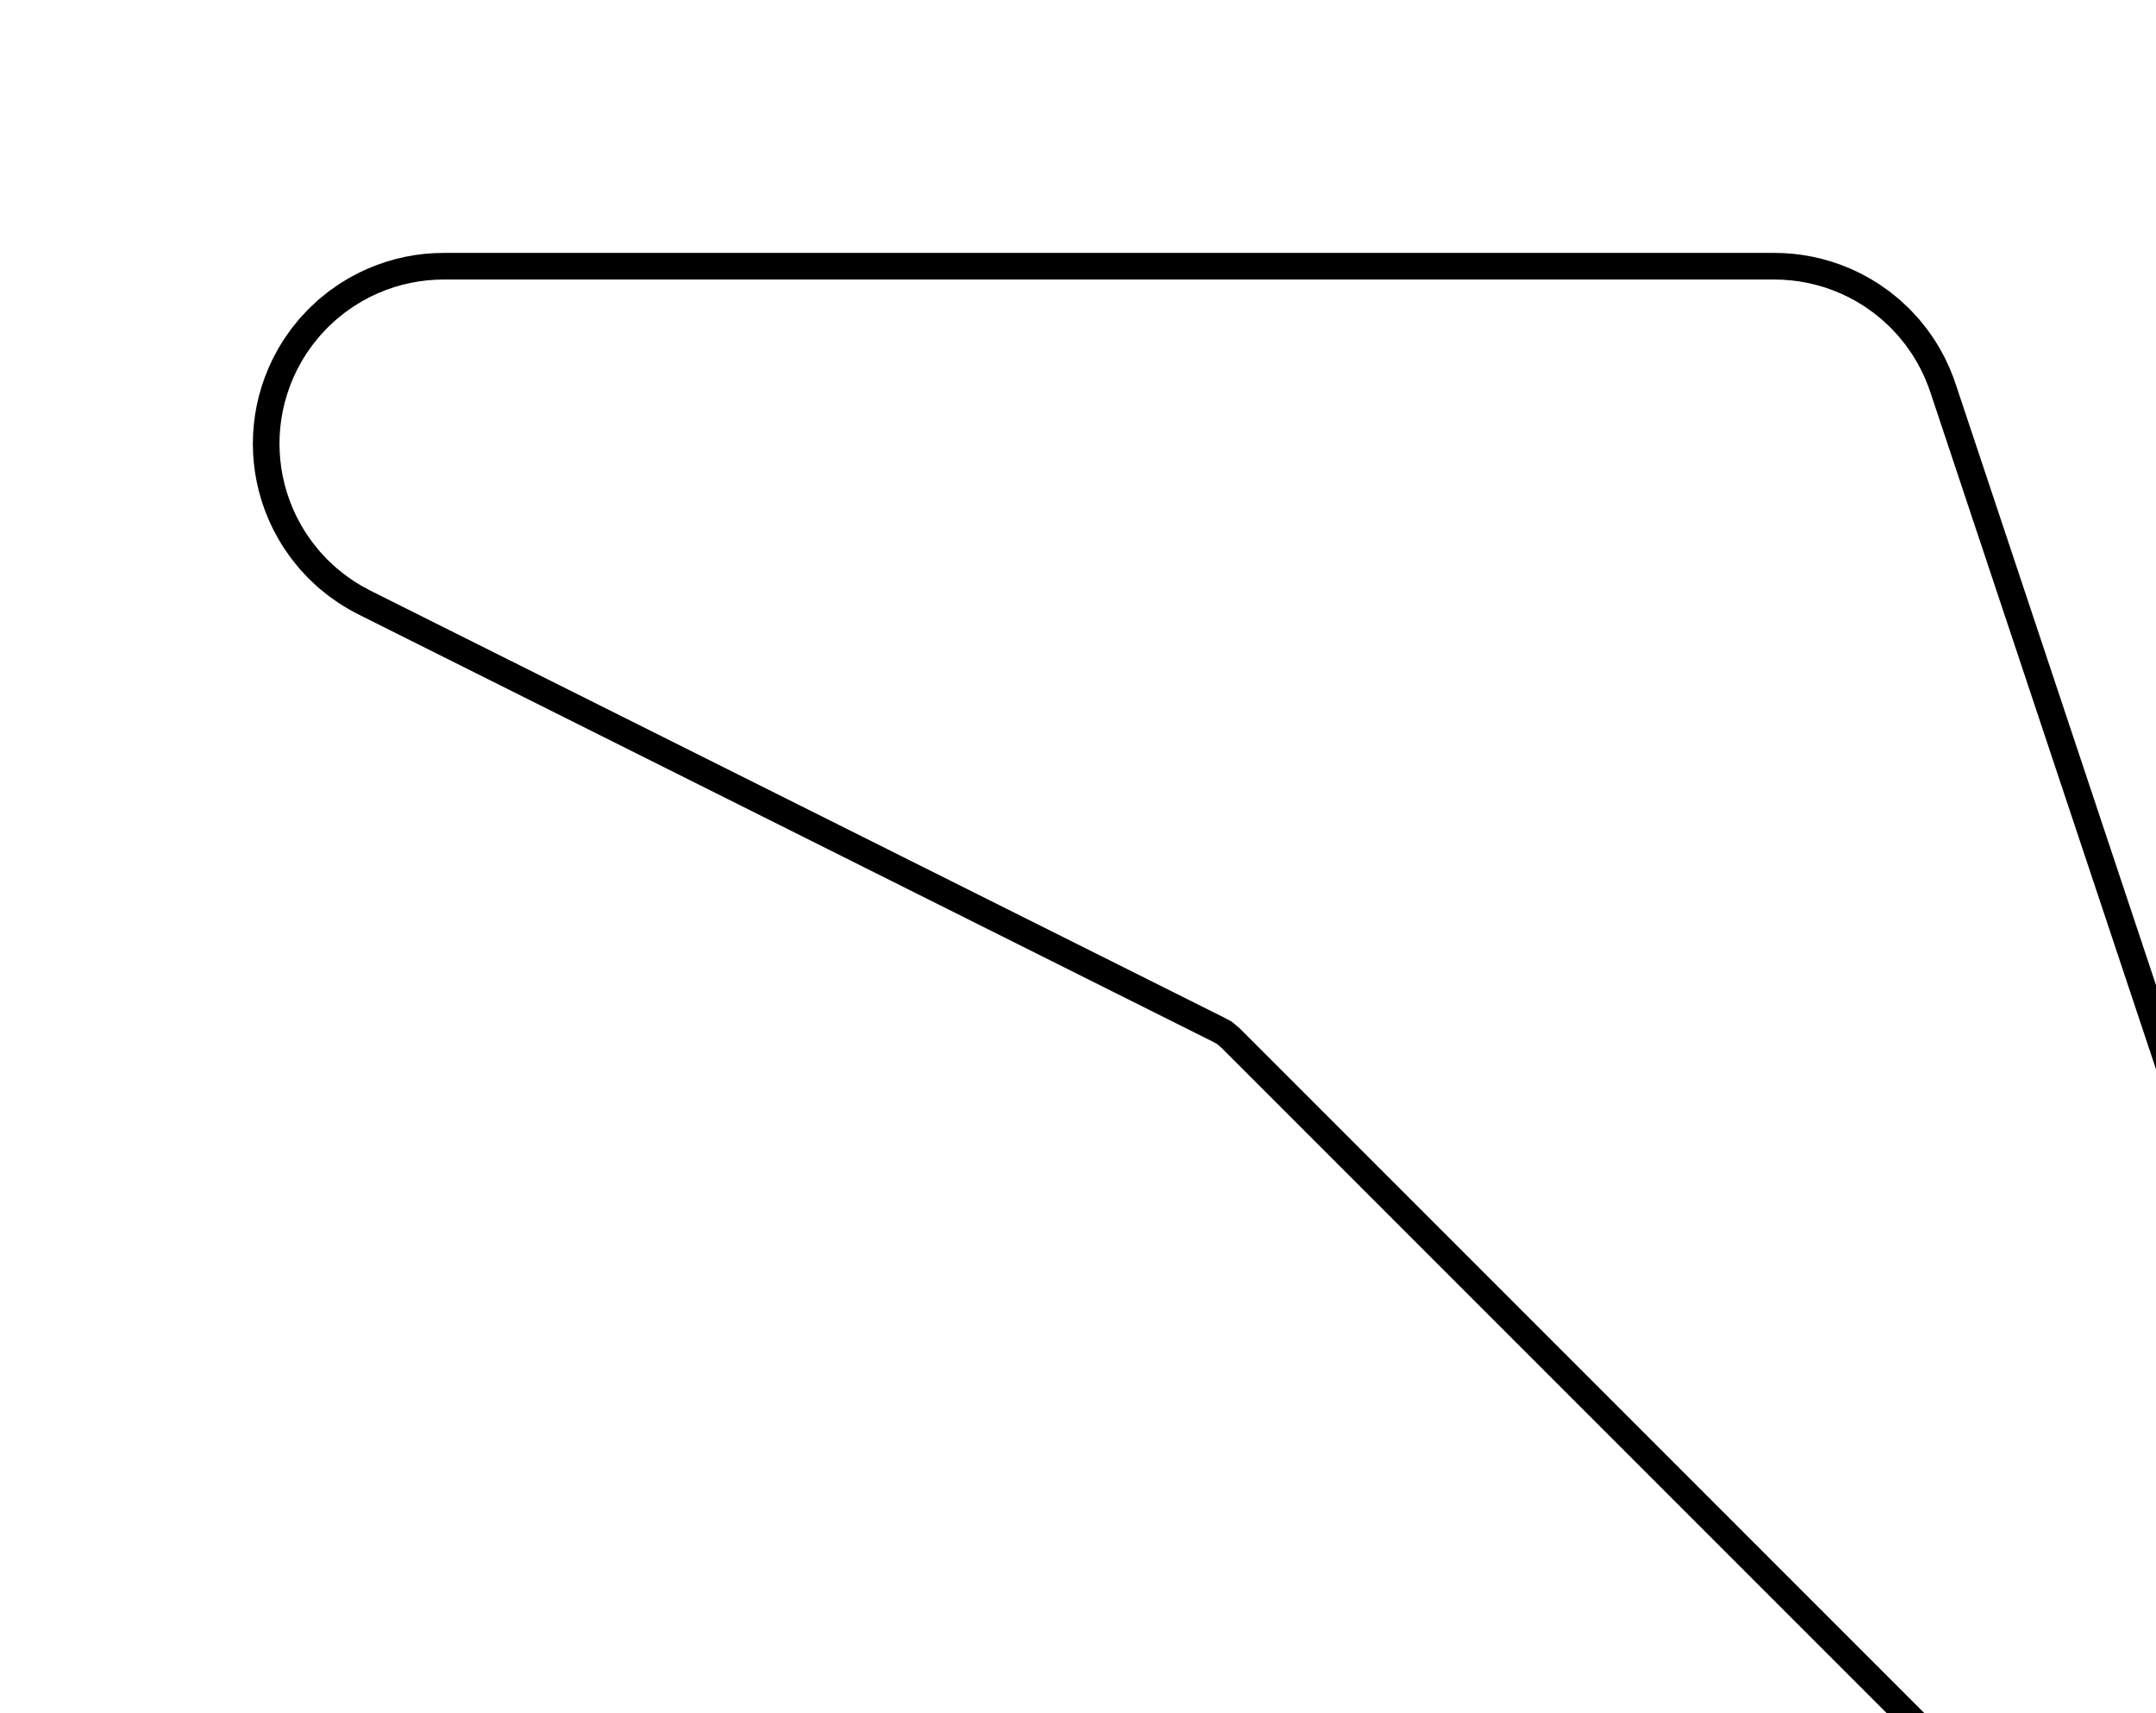
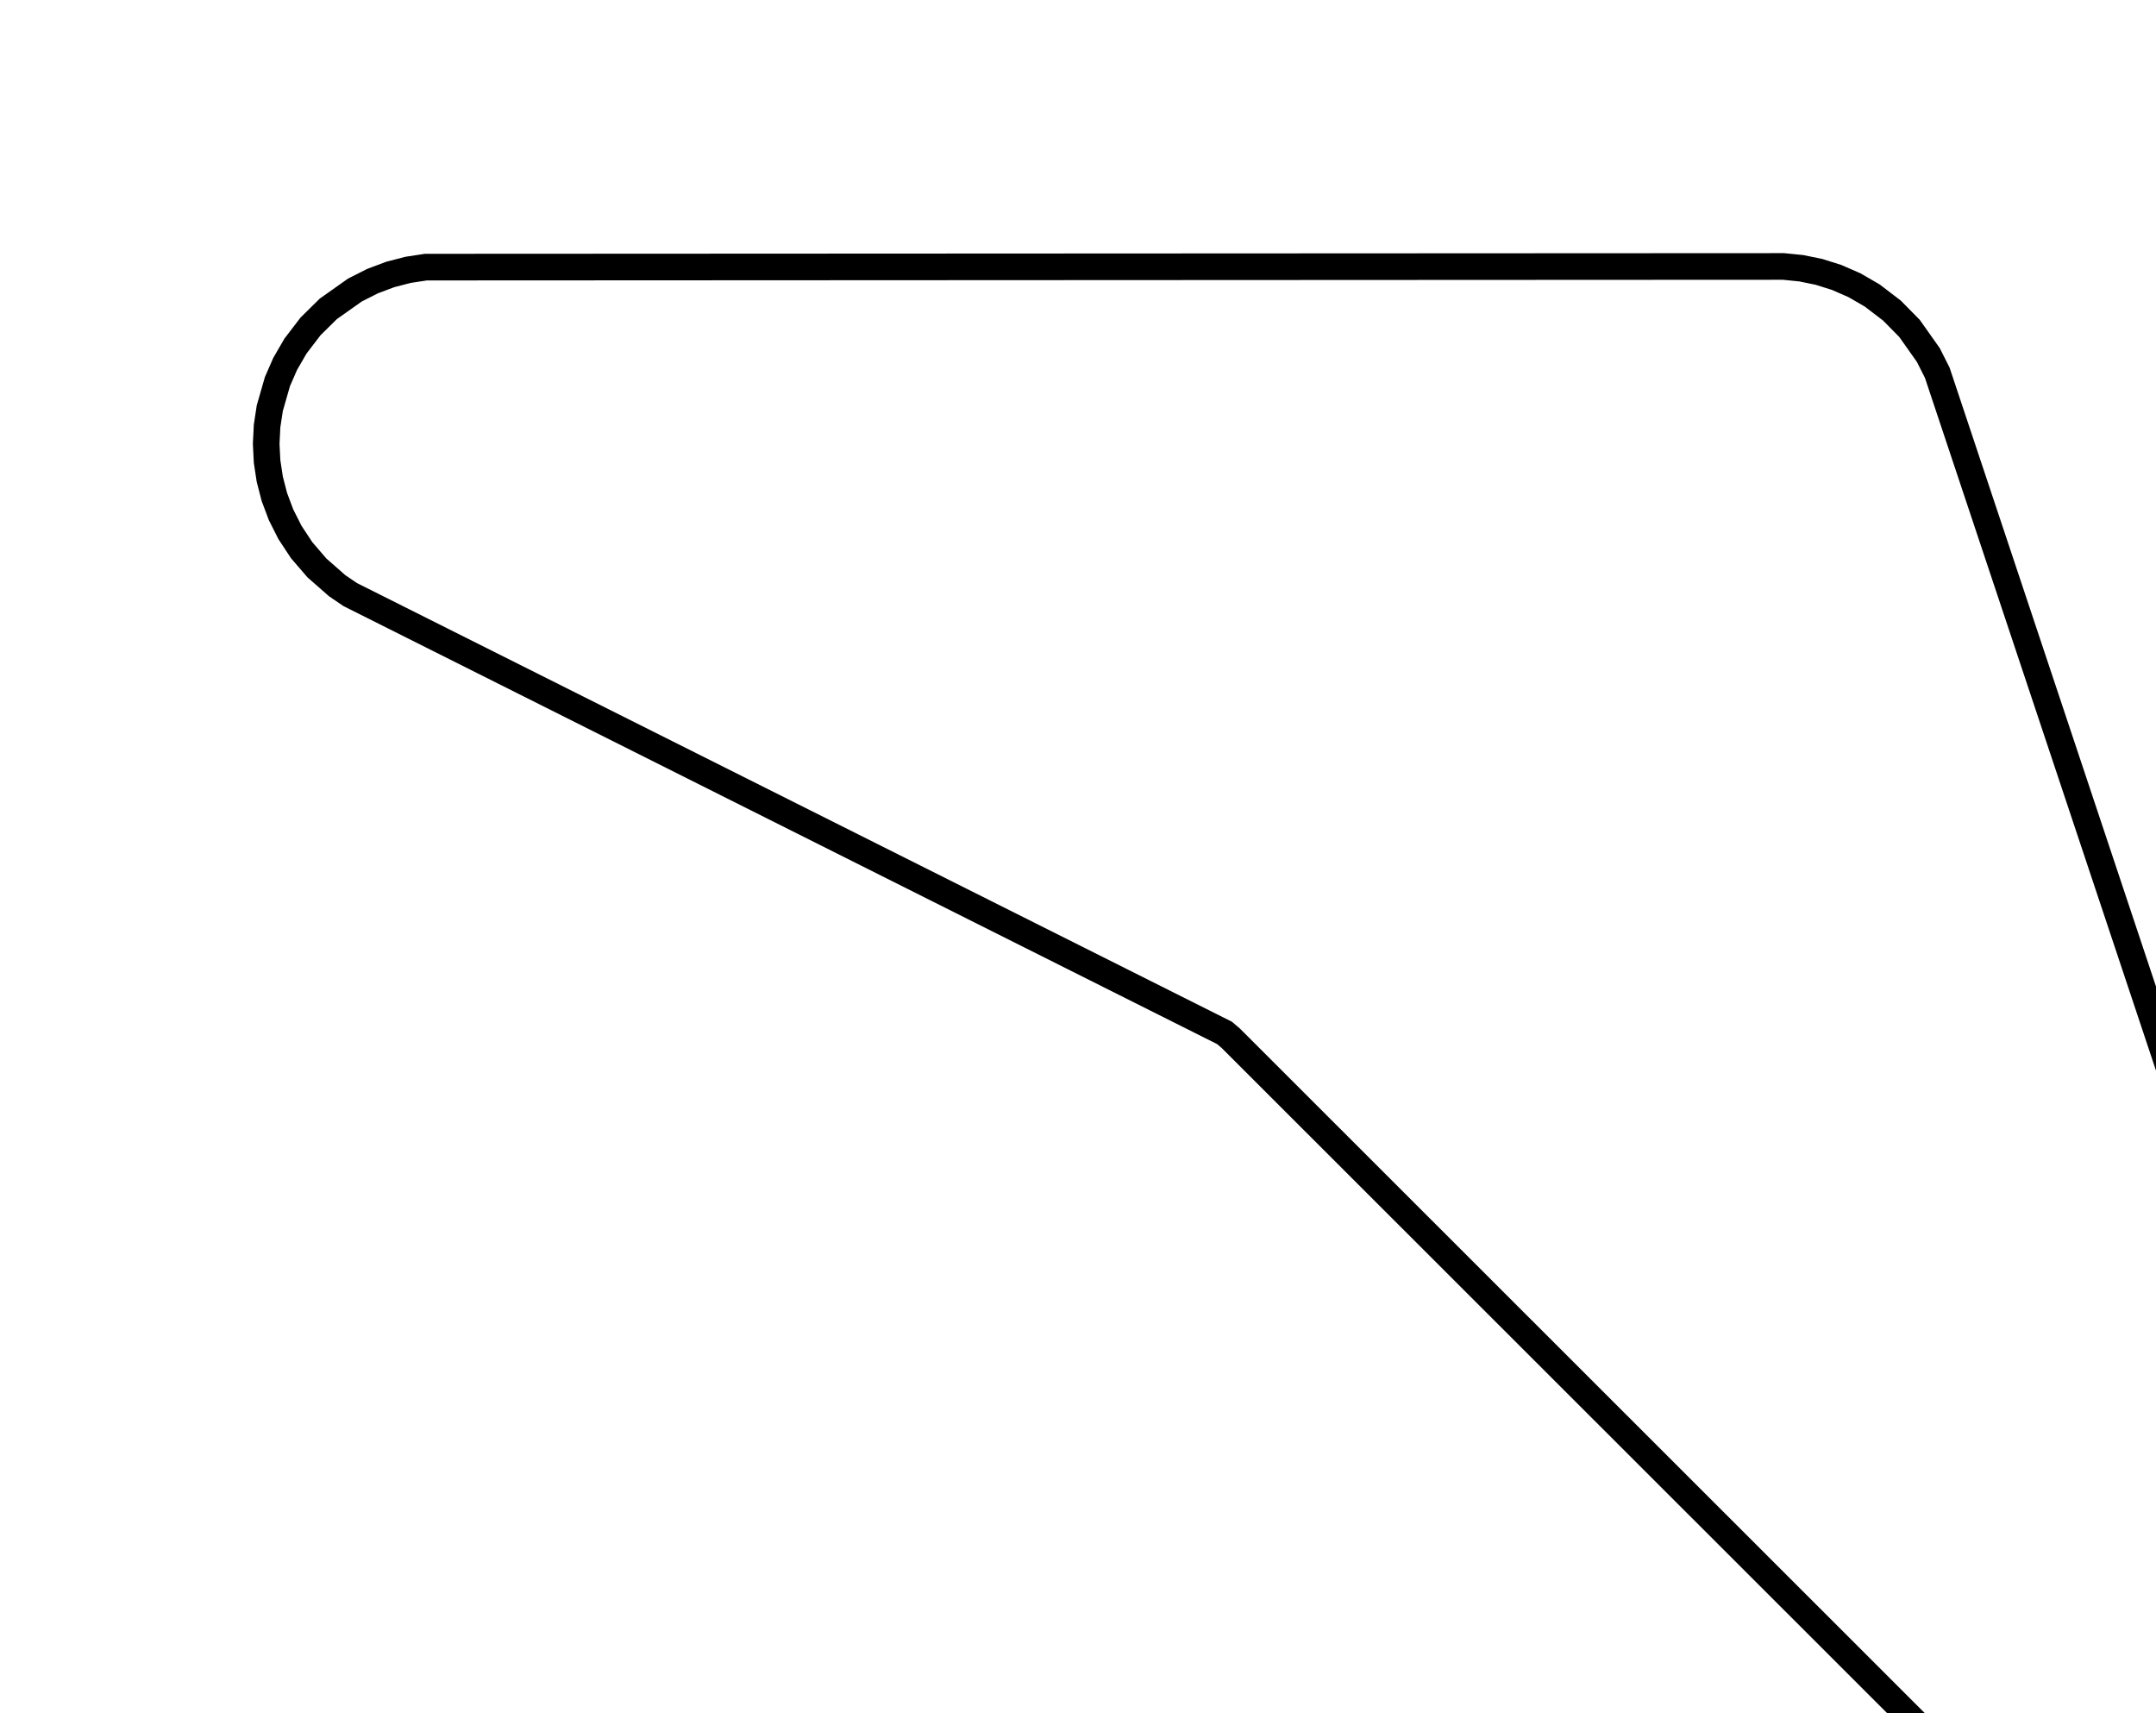
<svg xmlns="http://www.w3.org/2000/svg">
-   <path d="M260,217.319 L259,217.86 L258.708,218 L258,218.329 L257,218.734 L256.232,219 L256,219.079 L255,219.365 L254,219.596 L253,219.774 L252,219.9 L251,219.975 L250,220 L249,219.975 L248,219.9 L247,219.774 L246,219.596 L245,219.365 L244,219.079 L243.768,219 L243,218.734 L242,218.329 L241.292,218 L241,217.86 L240,217.319 L239.473,217 L239,216.701 L238,216 L237,215.197 L236.775,215 L236,214.279 L235.716,214 L235,213.284 L234.716,213 L234,212.284 L233.716,212 L233,211.284 L232.716,211 L232,210.284 L231.716,210 L231,209.284 L230.716,209 L230,208.284 L229.716,208 L229,207.284 L228.716,207 L228,206.284 L227.716,206 L227,205.284 L226.716,205 L226,204.284 L225.716,204 L225,203.284 L224.716,203 L224,202.284 L223.716,202 L223,201.284 L222.716,201 L222,200.284 L221.716,200 L221,199.284 L220.716,199 L220,198.284 L219.716,198 L219,197.284 L218.716,197 L218,196.284 L217.716,196 L217,195.284 L216.716,195 L216,194.284 L215.716,194 L215,193.284 L214.716,193 L214,192.284 L213.716,192 L213,191.284 L212.716,191 L212,190.284 L211.716,190 L211,189.284 L210.716,189 L210,188.284 L209.716,188 L209,187.284 L208.716,187 L208,186.284 L207.716,186 L207,185.284 L206.716,185 L206,184.284 L205.716,184 L205,183.284 L204.716,183 L204,182.284 L203.716,182 L203,181.284 L202.716,181 L202,180.284 L201.716,180 L201,179.284 L200.716,179 L200,178.284 L199.716,178 L199,177.284 L198.716,177 L198,176.284 L197.716,176 L197,175.284 L196.716,175 L196,174.284 L195.716,174 L195,173.284 L194.716,173 L194,172.284 L193.716,172 L193,171.284 L192.716,171 L192,170.284 L191.716,170 L191,169.284 L190.716,169 L190,168.284 L189.716,168 L189,167.284 L188.716,167 L188,166.284 L187.716,166 L187,165.284 L186.716,165 L186,164.284 L185.716,164 L185,163.284 L184.716,163 L184,162.284 L183.716,162 L183,161.284 L182.716,161 L182,160.284 L181.716,160 L181,159.284 L180.716,159 L180,158.284 L179.716,158 L179,157.284 L178.716,157 L178,156.284 L177.716,156 L177,155.284 L176.716,155 L176,154.284 L175.716,154 L175,153.284 L174.716,153 L174,152.284 L173.716,152 L173,151.284 L172.716,151 L172,150.284 L171.716,150 L171,149.284 L170.716,149 L170,148.284 L169.716,148 L169,147.284 L168.716,147 L168,146.284 L167.716,146 L167,145.284 L166.716,145 L166,144.284 L165.716,144 L165,143.284 L164.716,143 L164,142.284 L163.716,142 L163,141.284 L162.716,141 L162,140.284 L161.716,140 L161,139.284 L160.716,139 L160,138.284 L159.716,138 L159,137.284 L158.716,137 L158,136.284 L157.716,136 L157,135.284 L156.716,135 L156,134.284 L155.716,134 L155,133.284 L154.716,133 L154,132.284 L153.716,132 L153,131.284 L152.716,131 L152,130.284 L151.716,130 L151,129.284 L150.716,129 L150,128.284 L149.716,128 L149,127.284 L148.716,127 L148,126.284 L147.716,126 L147,125.284 L146.716,125 L146,124.284 L145.716,124 L145,123.284 L144.716,123 L144,122.284 L143.716,122 L143,121.284 L142.716,121 L142,120.284 L141.716,120 L141,119.284 L140.716,119 L140,118.284 L139.716,118 L139,117.284 L138.716,117 L138,116.389 L137.279,116 L137,115.861 L136,115.361 L135.279,115 L135,114.861 L134,114.361 L133.279,114 L133,113.861 L132,113.361 L131.279,113 L131,112.861 L130,112.361 L129.279,112 L129,111.861 L128,111.361 L127.279,111 L127,110.861 L126,110.361 L125.279,110 L125,109.861 L124,109.361 L123.279,109 L123,108.861 L122,108.361 L121.279,108 L121,107.861 L120,107.361 L119.279,107 L119,106.861 L118,106.361 L117.279,106 L117,105.861 L116,105.361 L115.279,105 L115,104.861 L114,104.361 L113.279,104 L113,103.861 L112,103.361 L111.279,103 L111,102.861 L110,102.361 L109.279,102 L109,101.861 L108,101.361 L107.279,101 L107,100.861 L106,100.361 L105.279,100 L105,99.861 L104,99.361 L103.279,99 L103,98.861 L102,98.361 L101.279,98 L101,97.861 L100,97.361 L99.279,97 L99,96.861 L98,96.361 L97.279,96 L97,95.861 L96,95.361 L95.279,95 L95,94.861 L94,94.361 L93.279,94 L93,93.861 L92,93.361 L91.279,93 L91,92.861 L90,92.361 L89.279,92 L89,91.861 L88,91.361 L87.279,91 L87,90.861 L86,90.361 L85.279,90 L85,89.861 L84,89.361 L83.279,89 L83,88.861 L82,88.361 L81.279,88 L81,87.861 L80,87.361 L79.279,87 L79,86.861 L78,86.361 L77.279,86 L77,85.861 L76,85.361 L75.279,85 L75,84.861 L74,84.361 L73.279,84 L73,83.861 L72,83.361 L71.279,83 L71,82.861 L70,82.361 L69.279,82 L69,81.861 L68,81.361 L67.279,81 L67,80.861 L66,80.361 L65.279,80 L65,79.861 L64,79.361 L63.279,79 L63,78.861 L62,78.361 L61.279,78 L61,77.861 L60,77.361 L59.279,77 L59,76.861 L58,76.361 L57.279,76 L57,75.861 L56,75.361 L55.279,75 L55,74.861 L54,74.361 L53.279,74 L53,73.861 L52,73.361 L51.279,73 L51,72.861 L50,72.361 L49.279,72 L49,71.861 L48,71.361 L47.279,71 L47,70.861 L46,70.361 L45.279,70 L45,69.861 L44,69.361 L43.279,69 L43,68.861 L42,68.361 L41.279,68 L41,67.86 L40,67.319 L39.473,67 L39,66.701 L38,66 L37,65.197 L36.775,65 L36,64.279 L35.721,64 L35,63.225 L34.803,63 L34,62 L33.299,61 L33,60.527 L32.681,60 L32.14,59 L32,58.708 L31.671,58 L31.266,57 L31,56.232 L30.921,56 L30.635,55 L30.404,54 L30.226,53 L30.1,52 L30.025,51 L30,50 L30.025,49 L30.1,48 L30.226,47 L30.404,46 L30.635,45 L30.921,44 L31,43.768 L31.266,43 L31.671,42 L32,41.292 L32.14,41 L32.681,40 L33,39.473 L33.299,39 L34,38 L34.803,37 L35,36.775 L35.721,36 L36,35.721 L36.775,35 L37,34.803 L38,34 L39,33.299 L39.473,33 L40,32.681 L41,32.14 L41.292,32 L42,31.671 L43,31.266 L43.768,31 L44,30.921 L45,30.635 L46,30.404 L47,30.226 L48,30.1 L49,30.025 L50,30 L51,30 L52,30 L53,30 L54,30 L55,30 L56,30 L57,30 L58,30 L59,30 L60,30 L61,30 L62,30 L63,30 L64,30 L65,30 L66,30 L67,30 L68,30 L69,30 L70,30 L71,30 L72,30 L73,30 L74,30 L75,30 L76,30 L77,30 L78,30 L79,30 L80,30 L81,30 L82,30 L83,30 L84,30 L85,30 L86,30 L87,30 L88,30 L89,30 L90,30 L91,30 L92,30 L93,30 L94,30 L95,30 L96,30 L97,30 L98,30 L99,30 L100,30 L101,30 L102,30 L103,30 L104,30 L105,30 L106,30 L107,30 L108,30 L109,30 L110,30 L111,30 L112,30 L113,30 L114,30 L115,30 L116,30 L117,30 L118,30 L119,30 L120,30 L121,30 L122,30 L123,30 L124,30 L125,30 L126,30 L127,30 L128,30 L129,30 L130,30 L131,30 L132,30 L133,30 L134,30 L135,30 L136,30 L137,30 L138,30 L139,30 L140,30 L141,30 L142,30 L143,30 L144,30 L145,30 L146,30 L147,30 L148,30 L149,30 L150,30 L151,30 L152,30 L153,30 L154,30 L155,30 L156,30 L157,30 L158,30 L159,30 L160,30 L161,30 L162,30 L163,30 L164,30 L165,30 L166,30 L167,30 L168,30 L169,30 L170,30 L171,30 L172,30 L173,30 L174,30 L175,30 L176,30 L177,30 L178,30 L179,30 L180,30 L181,30 L182,30 L183,30 L184,30 L185,30 L186,30 L187,30 L188,30 L189,30 L190,30 L191,30 L192,30 L193,30 L194,30 L195,30 L196,30 L197,30 L198,30 L199,30 L200,30 L201,30.025 L202,30.1 L203,30.226 L204,30.404 L205,30.635 L206,30.921 L206.232,31 L207,31.266 L208,31.671 L208.708,32 L209,32.14 L210,32.681 L210.527,33 L211,33.299 L212,34 L212,34 L213,34.803 L213.225,35 L214,35.721 L214.279,36 L215,36.775 L215.197,37 L216,38 L216,38 L216.701,39 L217,39.473 L217.319,40 L217.86,41 L218,41.292 L218.329,42 L218.734,43 L219,43.762 L219.082,44 L219.415,45 L219.749,46 L220,46.754 L220.082,47 L220.415,48 L220.749,49 L221,49.754 L221.082,50 L221.415,51 L221.749,52 L222,52.754 L222.082,53 L222.415,54 L222.749,55 L223,55.754 L223.082,56 L223.415,57 L223.749,58 L224,58.754 L224.082,59 L224.415,60 L224.749,61 L225,61.754 L225.082,62 L225.415,63 L225.749,64 L226,64.754 L226.082,65 L226.415,66 L226.749,67 L227,67.754 L227.082,68 L227.415,69 L227.749,70 L228,70.754 L228.082,71 L228.415,72 L228.749,73 L229,73.754 L229.082,74 L229.415,75 L229.749,76 L230,76.754 L230.082,77 L230.415,78 L230.749,79 L231,79.754 L231.082,80 L231.415,81 L231.749,82 L232,82.754 L232.082,83 L232.415,84 L232.749,85 L233,85.754 L233.082,86 L233.415,87 L233.749,88 L234,88.754 L234.082,89 L234.415,90 L234.749,91 L235,91.754 L235.082,92 L235.415,93 L235.749,94 L236,94.754 L236.082,95 L236.415,96 L236.749,97 L237,97.754 L237.082,98 L237.415,99 L237.749,100 L238,100.754 L238.082,101 L238.415,102 L238.749,103 L239,103.754 L239.082,104 L239.415,105 L239.749,106 L240,106.754 L240.082,107 L240.415,108 L240.749,109 L241,109.754 L241.082,110 L241.415,111 L241.749,112 L242,112.754 L242.082,113 L242.415,114 L242.749,115 L243,115.754 L243.082,116 L243.415,117 L243.749,118 L244,118.754 L244.082,119 L244.415,120 L244.749,121 L245,121.754 L245.082,122 L245.415,123 L245.749,124 L246,124.754 L246.082,125 L246.415,126 L246.749,127 L247,127.754 L247.082,128 L247.415,129 L247.749,130 L248,130.754 L248.082,131 L248.415,132 L248.749,133 L249,133.754 L249.082,134 L249.415,135 L249.749,136 L250,136.754 L250.082,137 L250.415,138 L250.749,139 L251,139.754 L251.082,140 L251.415,141 L251.749,142 L252,142.754 L252.082,143 L252.415,144 L252.749,145 L253,145.754 L253.082,146 L253.415,147 L253.749,148 L254,148.754 L254.082,149 L254.415,150 L254.749,151 L255,151.754 L255.082,152 L255.415,153 L255.749,154 L256,154.754 L256.082,155 L256.415,156 L256.749,157 L257,157.754 L257.082,158 L257.415,159 L257.749,160 L258,160.754 L258.082,161 L258.415,162 L258.749,163 L259,163.754 L259.082,164 L259.415,165 L259.749,166 L260,166.754 L260.082,167 L260.415,168 L260.749,169 L261,169.754 L261.082,170 L261.415,171 L261.749,172 L262,172.754 L262.082,173 L262.415,174 L262.749,175 L263,175.754 L263.082,176 L263.415,177 L263.749,178 L264,178.754 L264.082,179 L264.415,180 L264.749,181 L265,181.754 L265.082,182 L265.415,183 L265.749,184 L266,184.754 L266.082,185 L266.415,186 L266.749,187 L267,187.754 L267.082,188 L267.415,189 L267.749,190 L268,190.754 L268.082,191 L268.415,192 L268.749,193 L269,193.76 L269.079,194 L269.365,195 L269.596,196 L269.774,197 L269.9,198 L269.975,199 L270,200 L269.975,201 L269.9,202 L269.774,203 L269.596,204 L269.365,205 L269.079,206 L269,206.232 L268.734,207 L268.329,208 L268,208.708 L267.86,209 L267.319,210 L267,210.527 L266.701,211 L266,212 L266,212 L265.197,213 L265,213.225 L264.279,214 L264,214.279 L263.225,215 L263,215.197 L262,216 L262,216 L261,216.701 L260.527,217 L260,217.319" fill="none" stroke="black" stroke-width="3" />
+   <path d="M260,217.319 L258,218.329 L256,219.079 L254,219.596 L252,219.9 L250,220 L248,219.9 L246,219.596 L243,218.734 L241,217.86 L239,216.701 L236.775,215 L138.716,117 L138,116.389 L39.473,67 L38,66 L35.721,64 L34,62 L32.681,60 L31.671,58 L30.921,56 L30.404,54 L30.1,52 L30,50 L30.1,48 L30.404,46 L31.266,43 L32.14,41 L33.299,39 L35,36.775 L37,34.803 L40,32.681 L42,31.671 L44,30.921 L46,30.404 L48,30.1 L201,30.025 L203,30.226 L205,30.635 L207,31.266 L209,32.14 L211,33.299 L213.225,35 L215.197,37 L217.319,40 L218.329,42 L269.365,195 L269.774,197 L269.975,199 L269.975,201 L269.774,203 L269.365,205 L268.734,207 L267.86,209 L266.701,211 L265,213.225 L263,215.197 L260.527,217 L260,217.319" fill="none" stroke="black" stroke-width="3" />
</svg>
